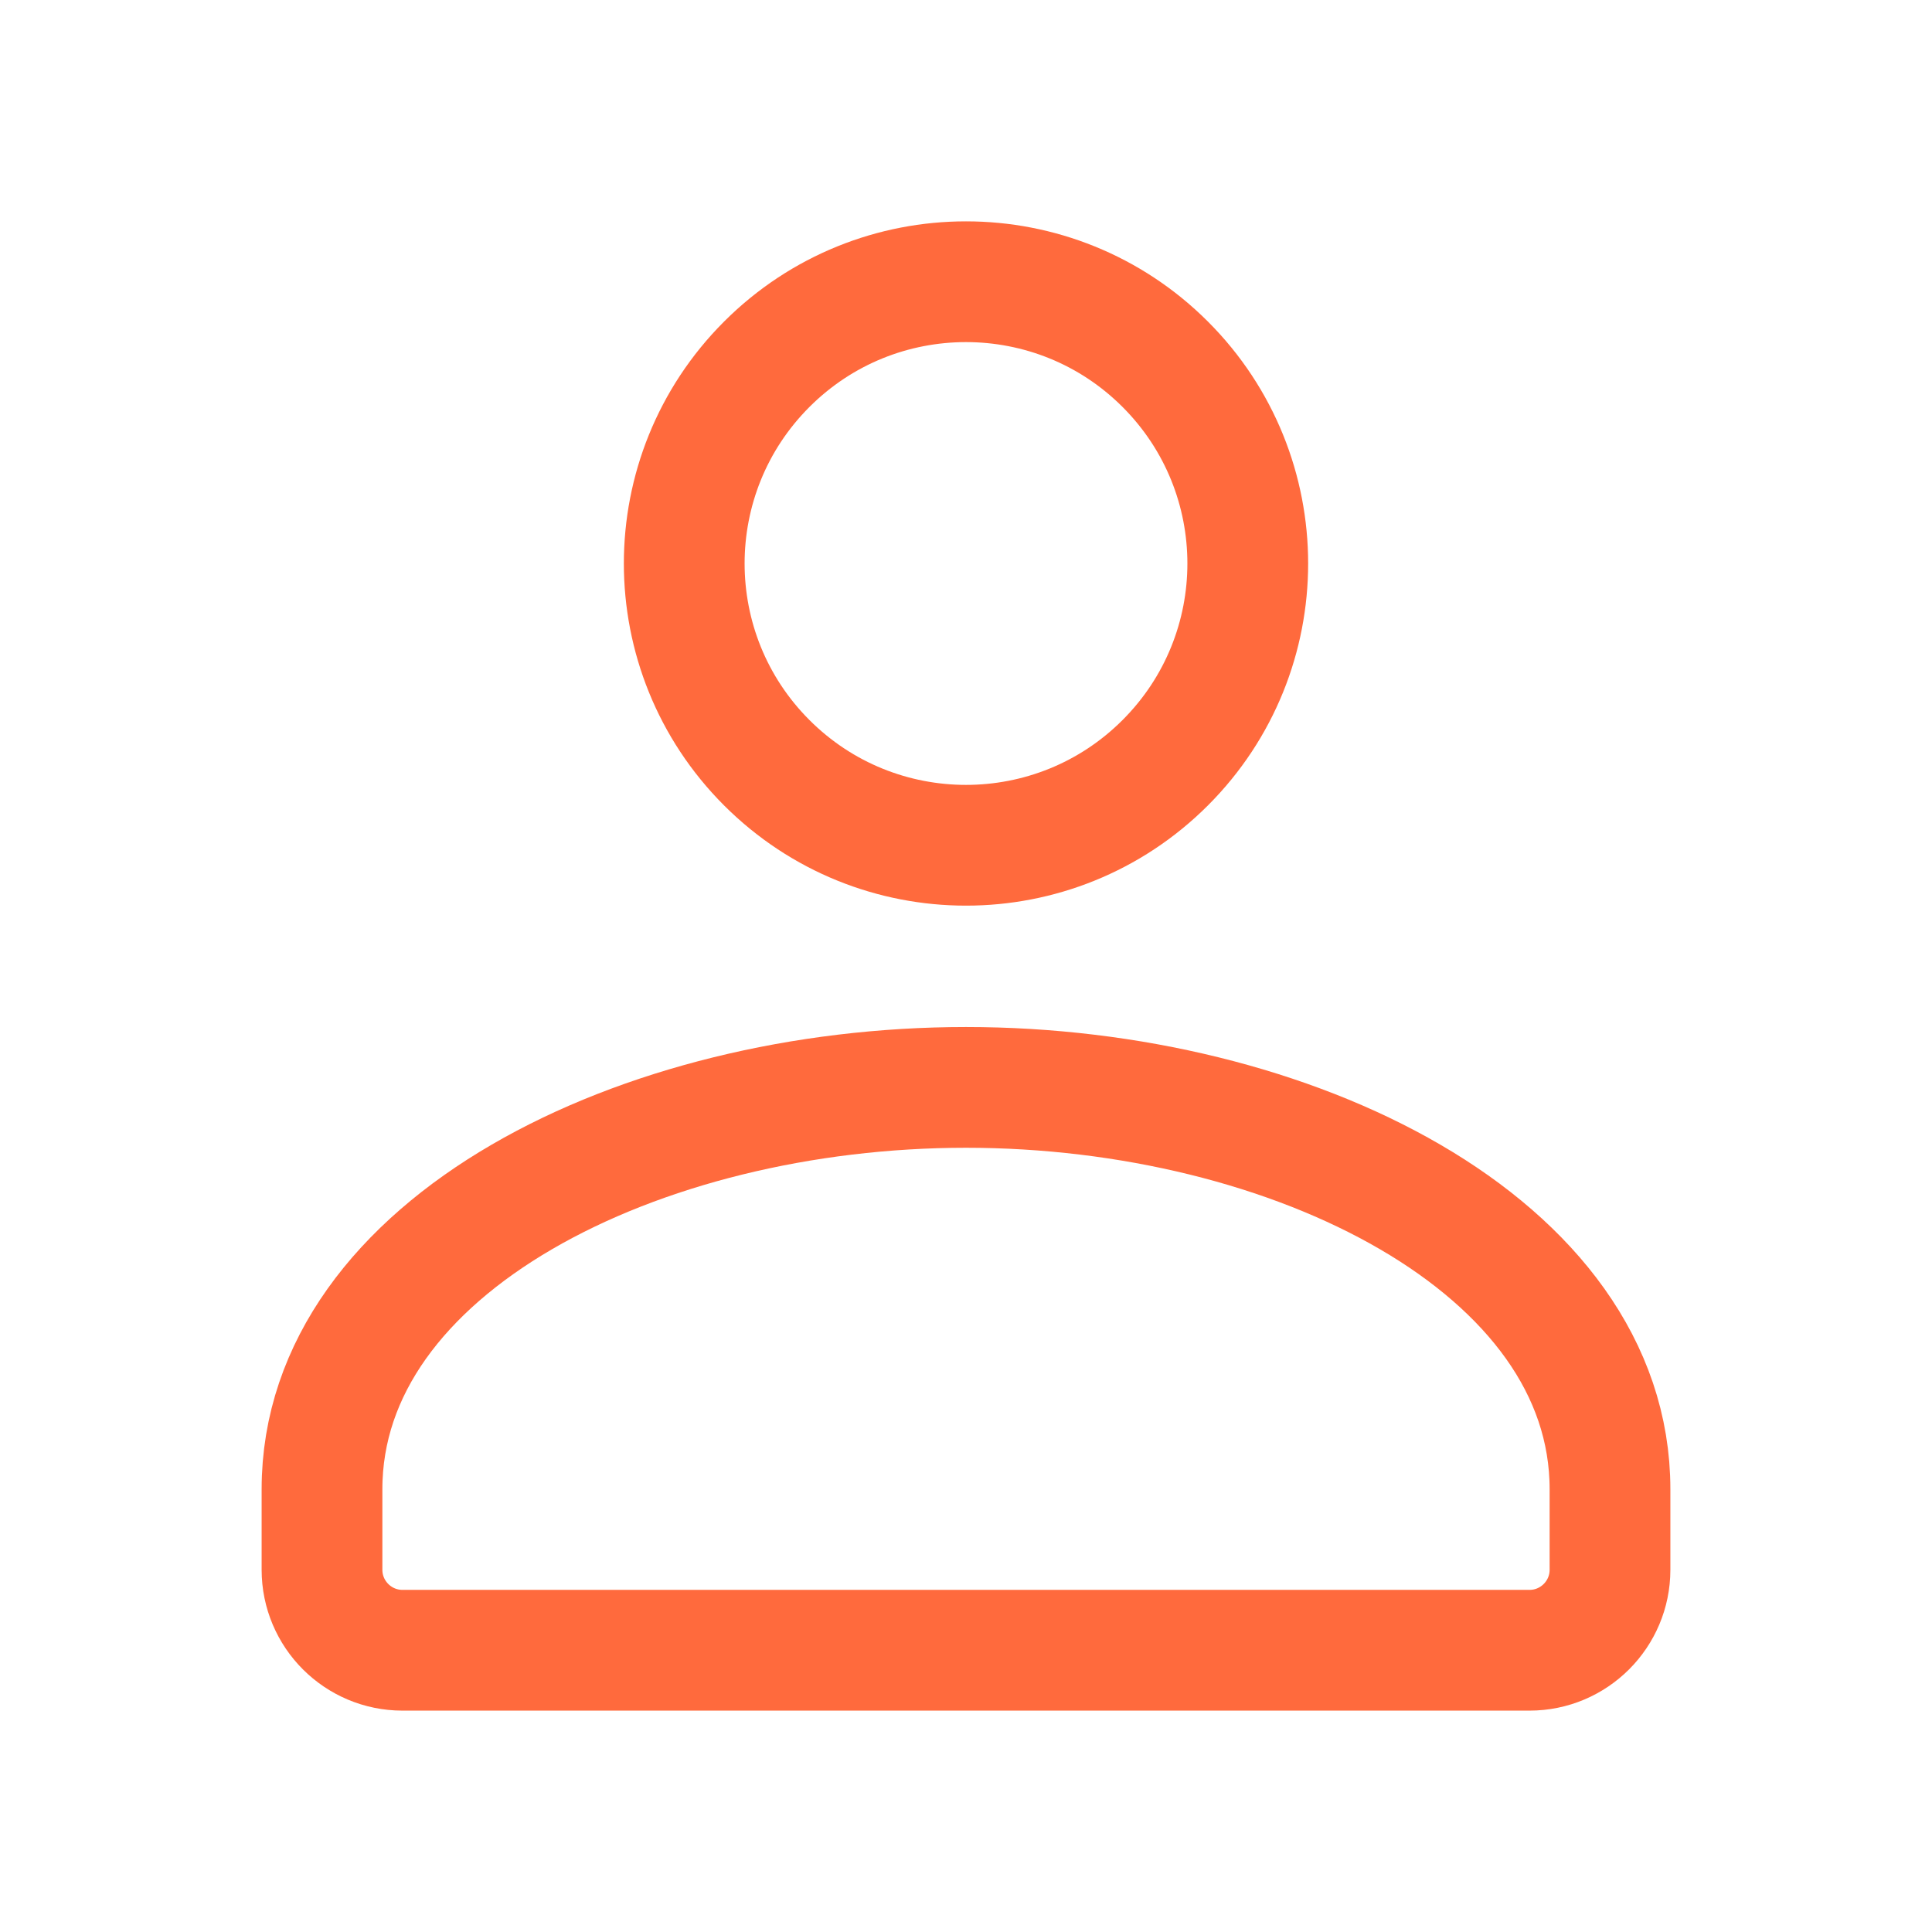
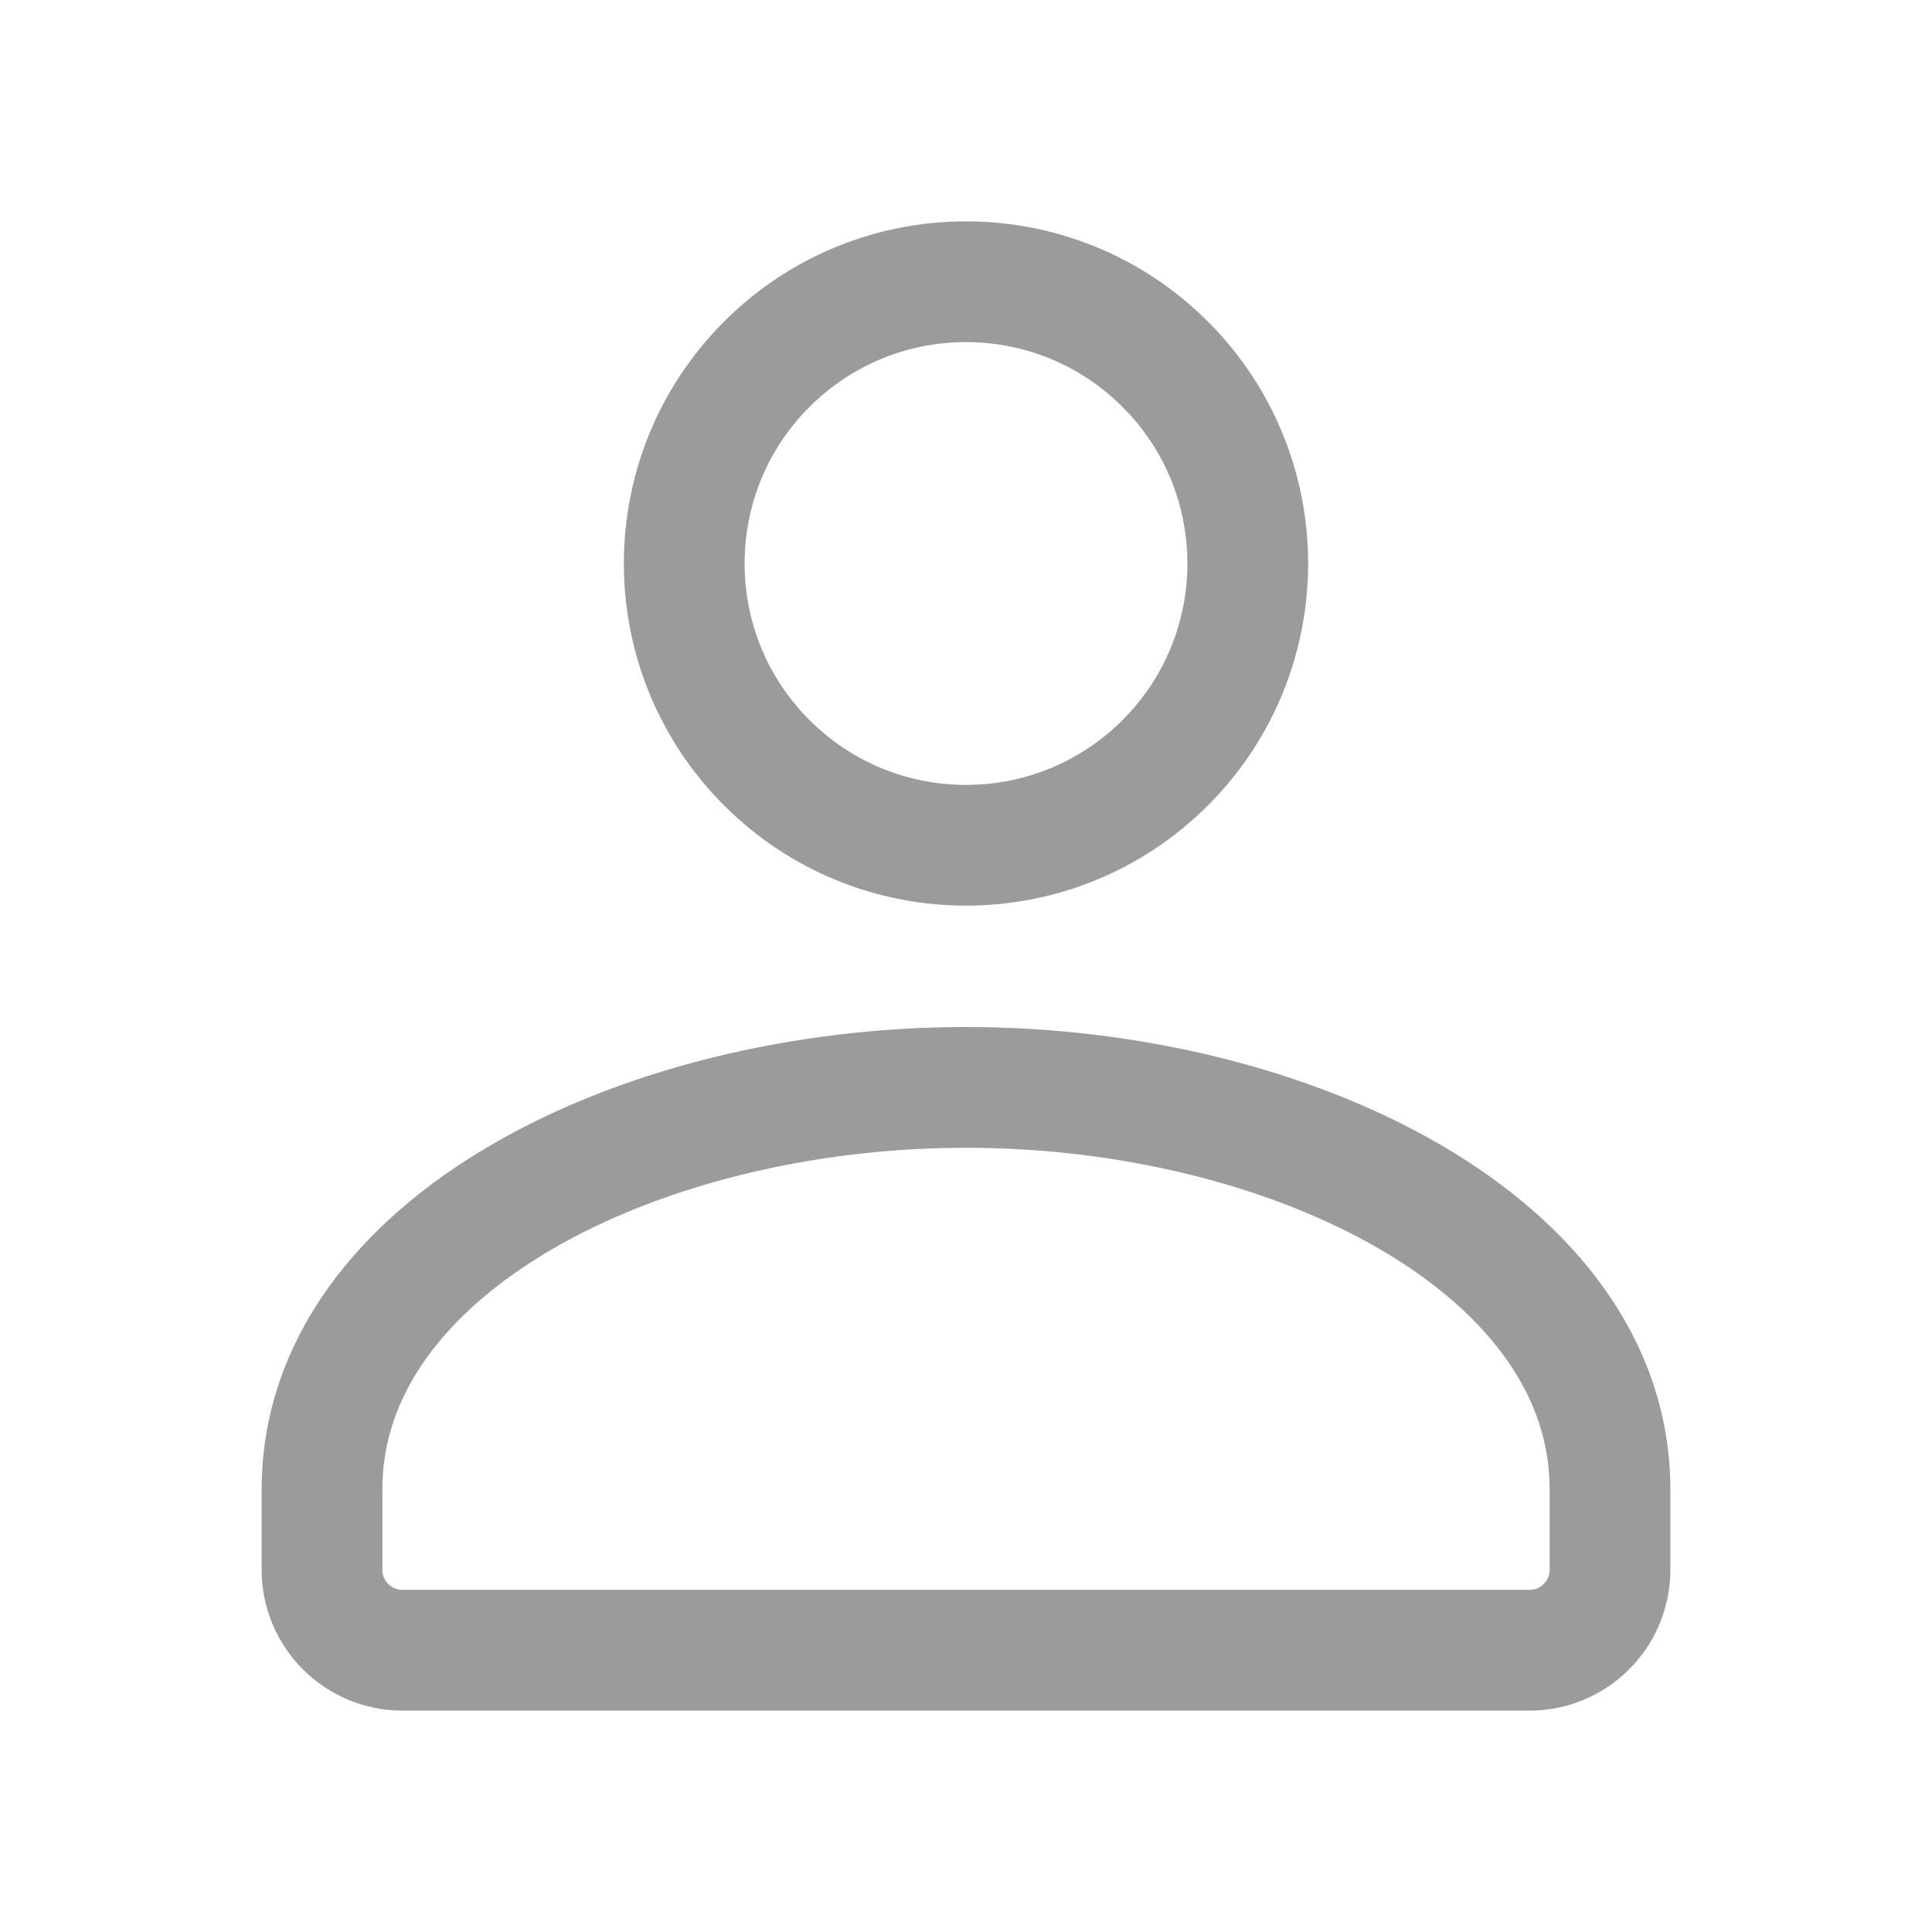
<svg xmlns="http://www.w3.org/2000/svg" width="24" height="24" viewBox="0 0 24 24" fill="none">
-   <path d="M14.475 4.525C15.842 5.892 15.842 8.108 14.475 9.475C13.108 10.842 10.892 10.842 9.525 9.475C8.158 8.108 8.158 5.892 9.525 4.525C10.892 3.158 13.108 3.158 14.475 4.525" stroke="#FF6A3D" stroke-width="1.5" stroke-linecap="round" stroke-linejoin="round" />
-   <path fill-rule="evenodd" clip-rule="evenodd" d="M4 18.5V19.5C4 20.052 4.448 20.5 5 20.5H19C19.552 20.5 20 20.052 20 19.5V18.5C20 15.474 16.048 13.508 12 13.508C7.952 13.508 4 15.474 4 18.5Z" stroke="#FF6A3D" stroke-width="1.5" stroke-linecap="round" stroke-linejoin="round" />
+   <path d="M14.475 4.525C15.842 5.892 15.842 8.108 14.475 9.475C13.108 10.842 10.892 10.842 9.525 9.475C8.158 8.108 8.158 5.892 9.525 4.525C10.892 3.158 13.108 3.158 14.475 4.525" stroke="#9B9B9B" stroke-width="1.5" stroke-linecap="round" stroke-linejoin="round" />
+   <path fill-rule="evenodd" clip-rule="evenodd" d="M4 18.5V19.5C4 20.052 4.448 20.5 5 20.5H19C19.552 20.5 20 20.052 20 19.5V18.5C20 15.474 16.048 13.508 12 13.508C7.952 13.508 4 15.474 4 18.5Z" stroke="#9B9B9B" stroke-width="1.5" stroke-linecap="round" stroke-linejoin="round" />
</svg>
